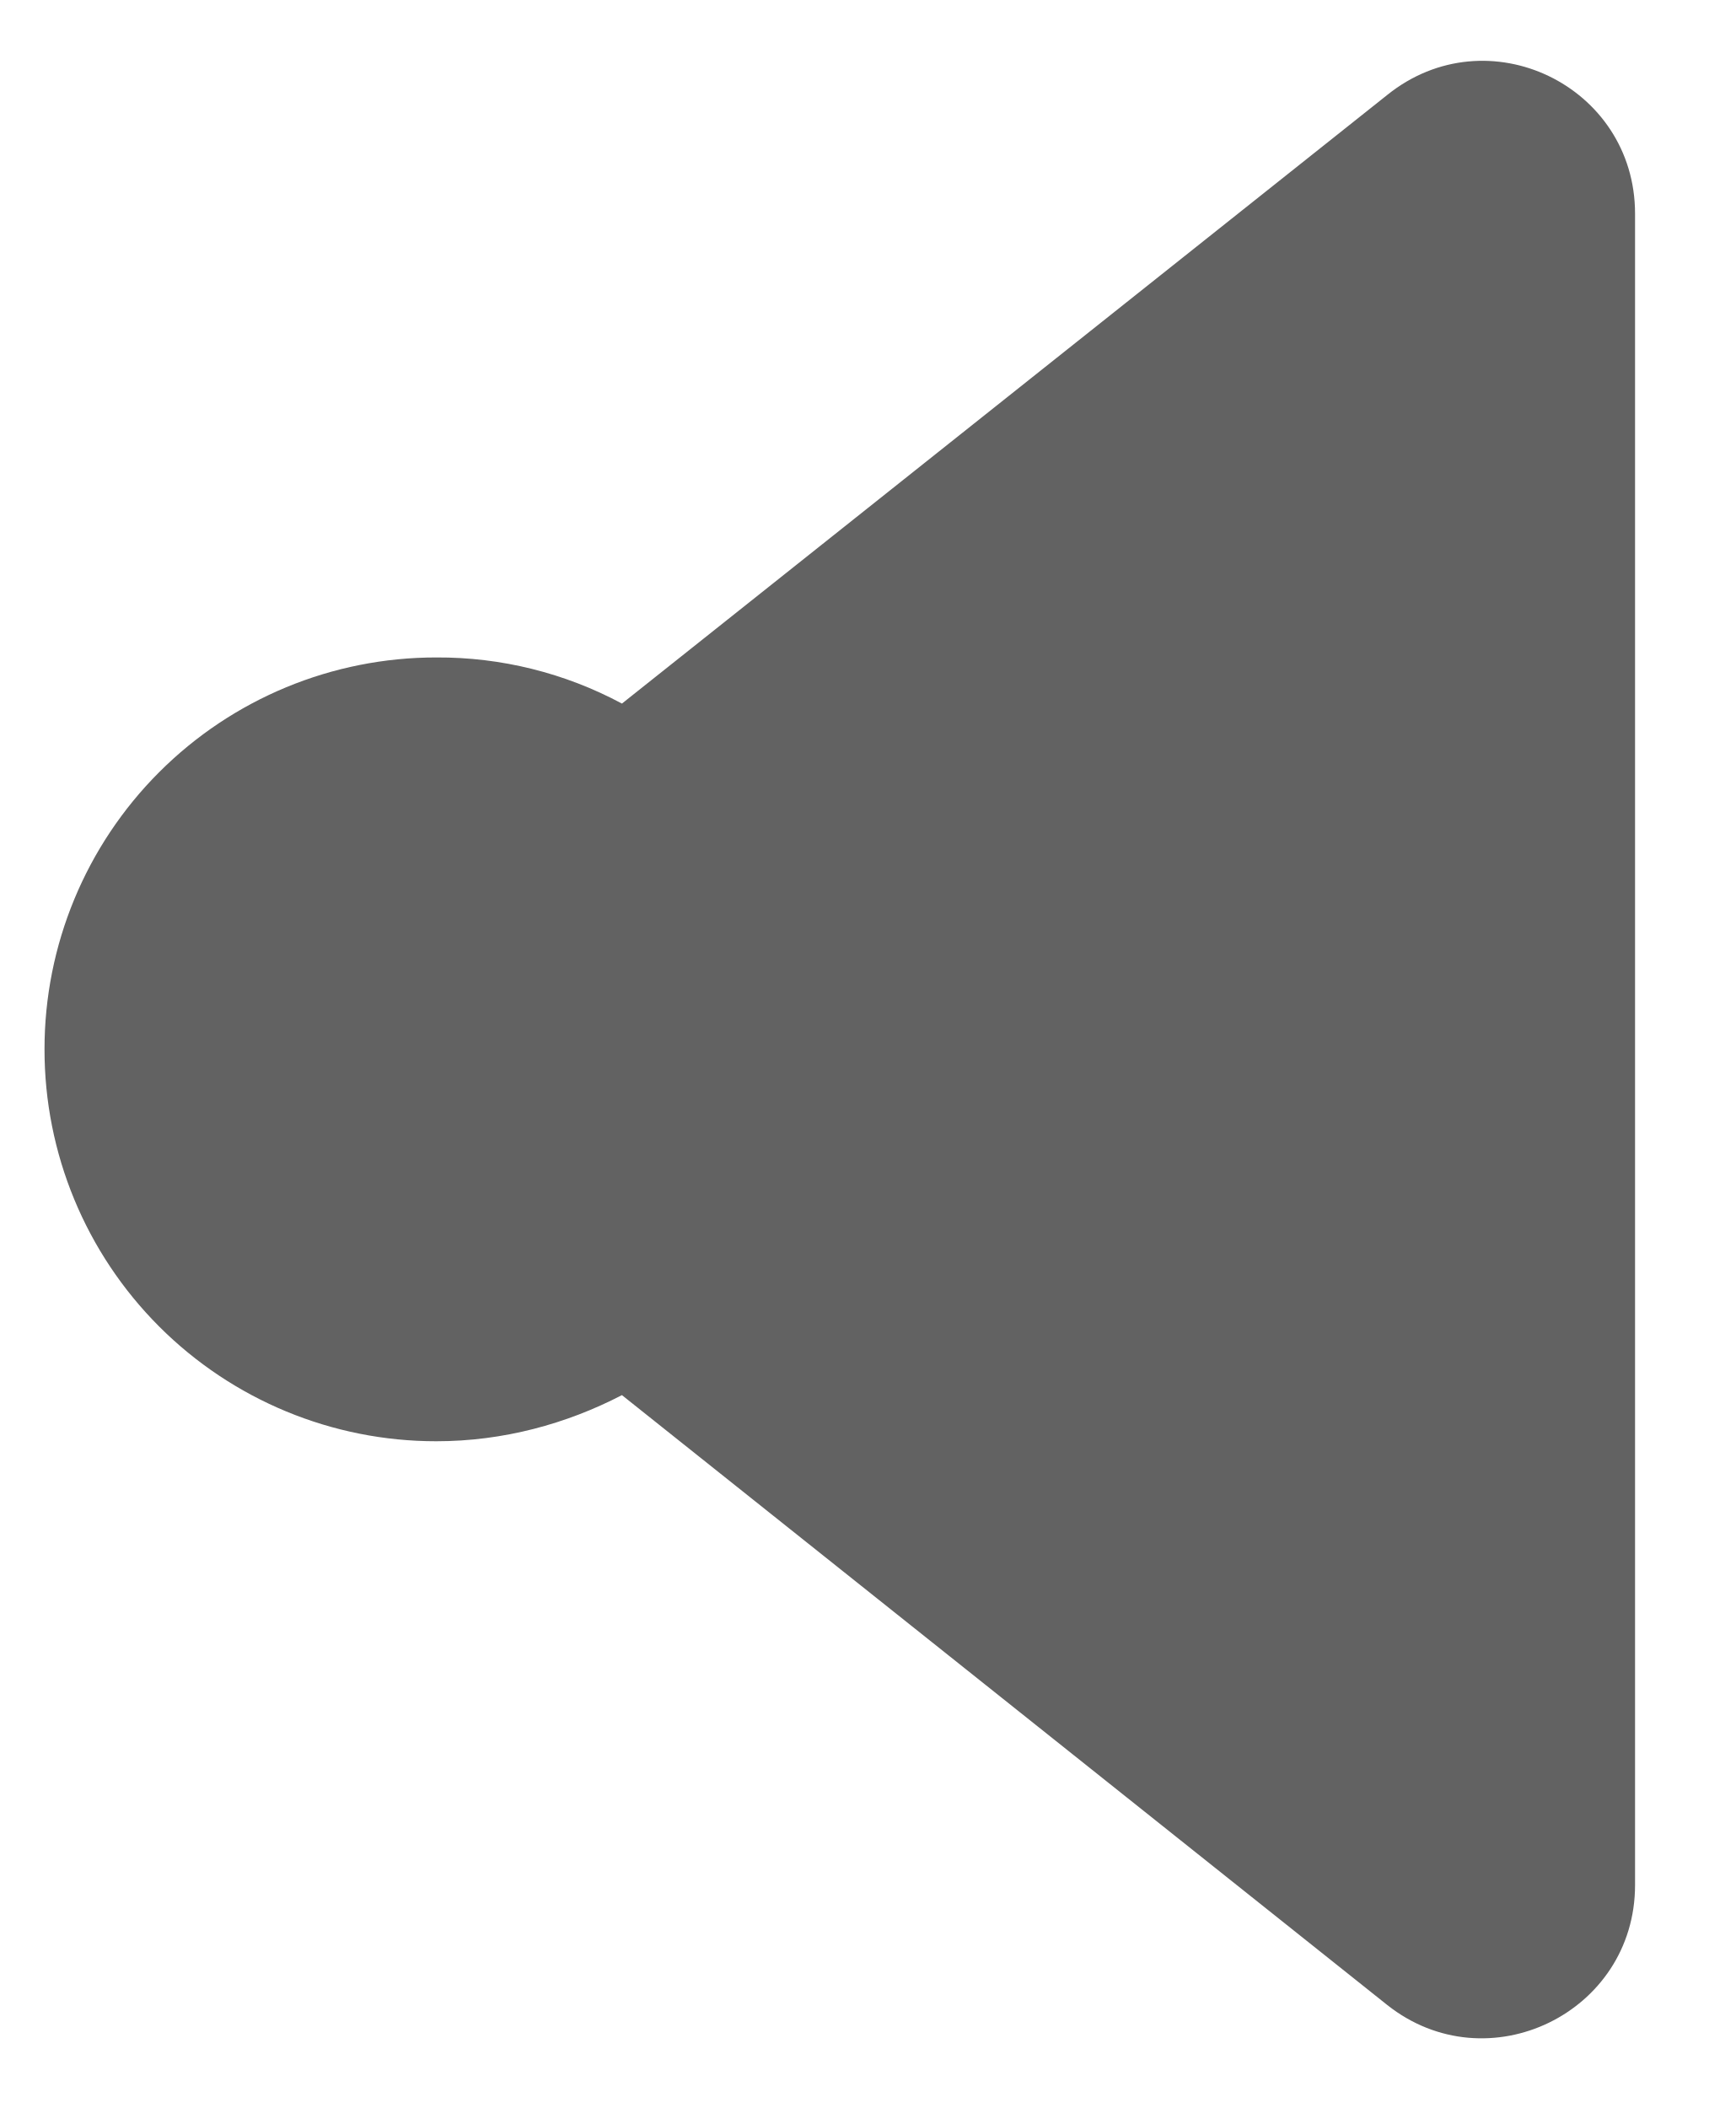
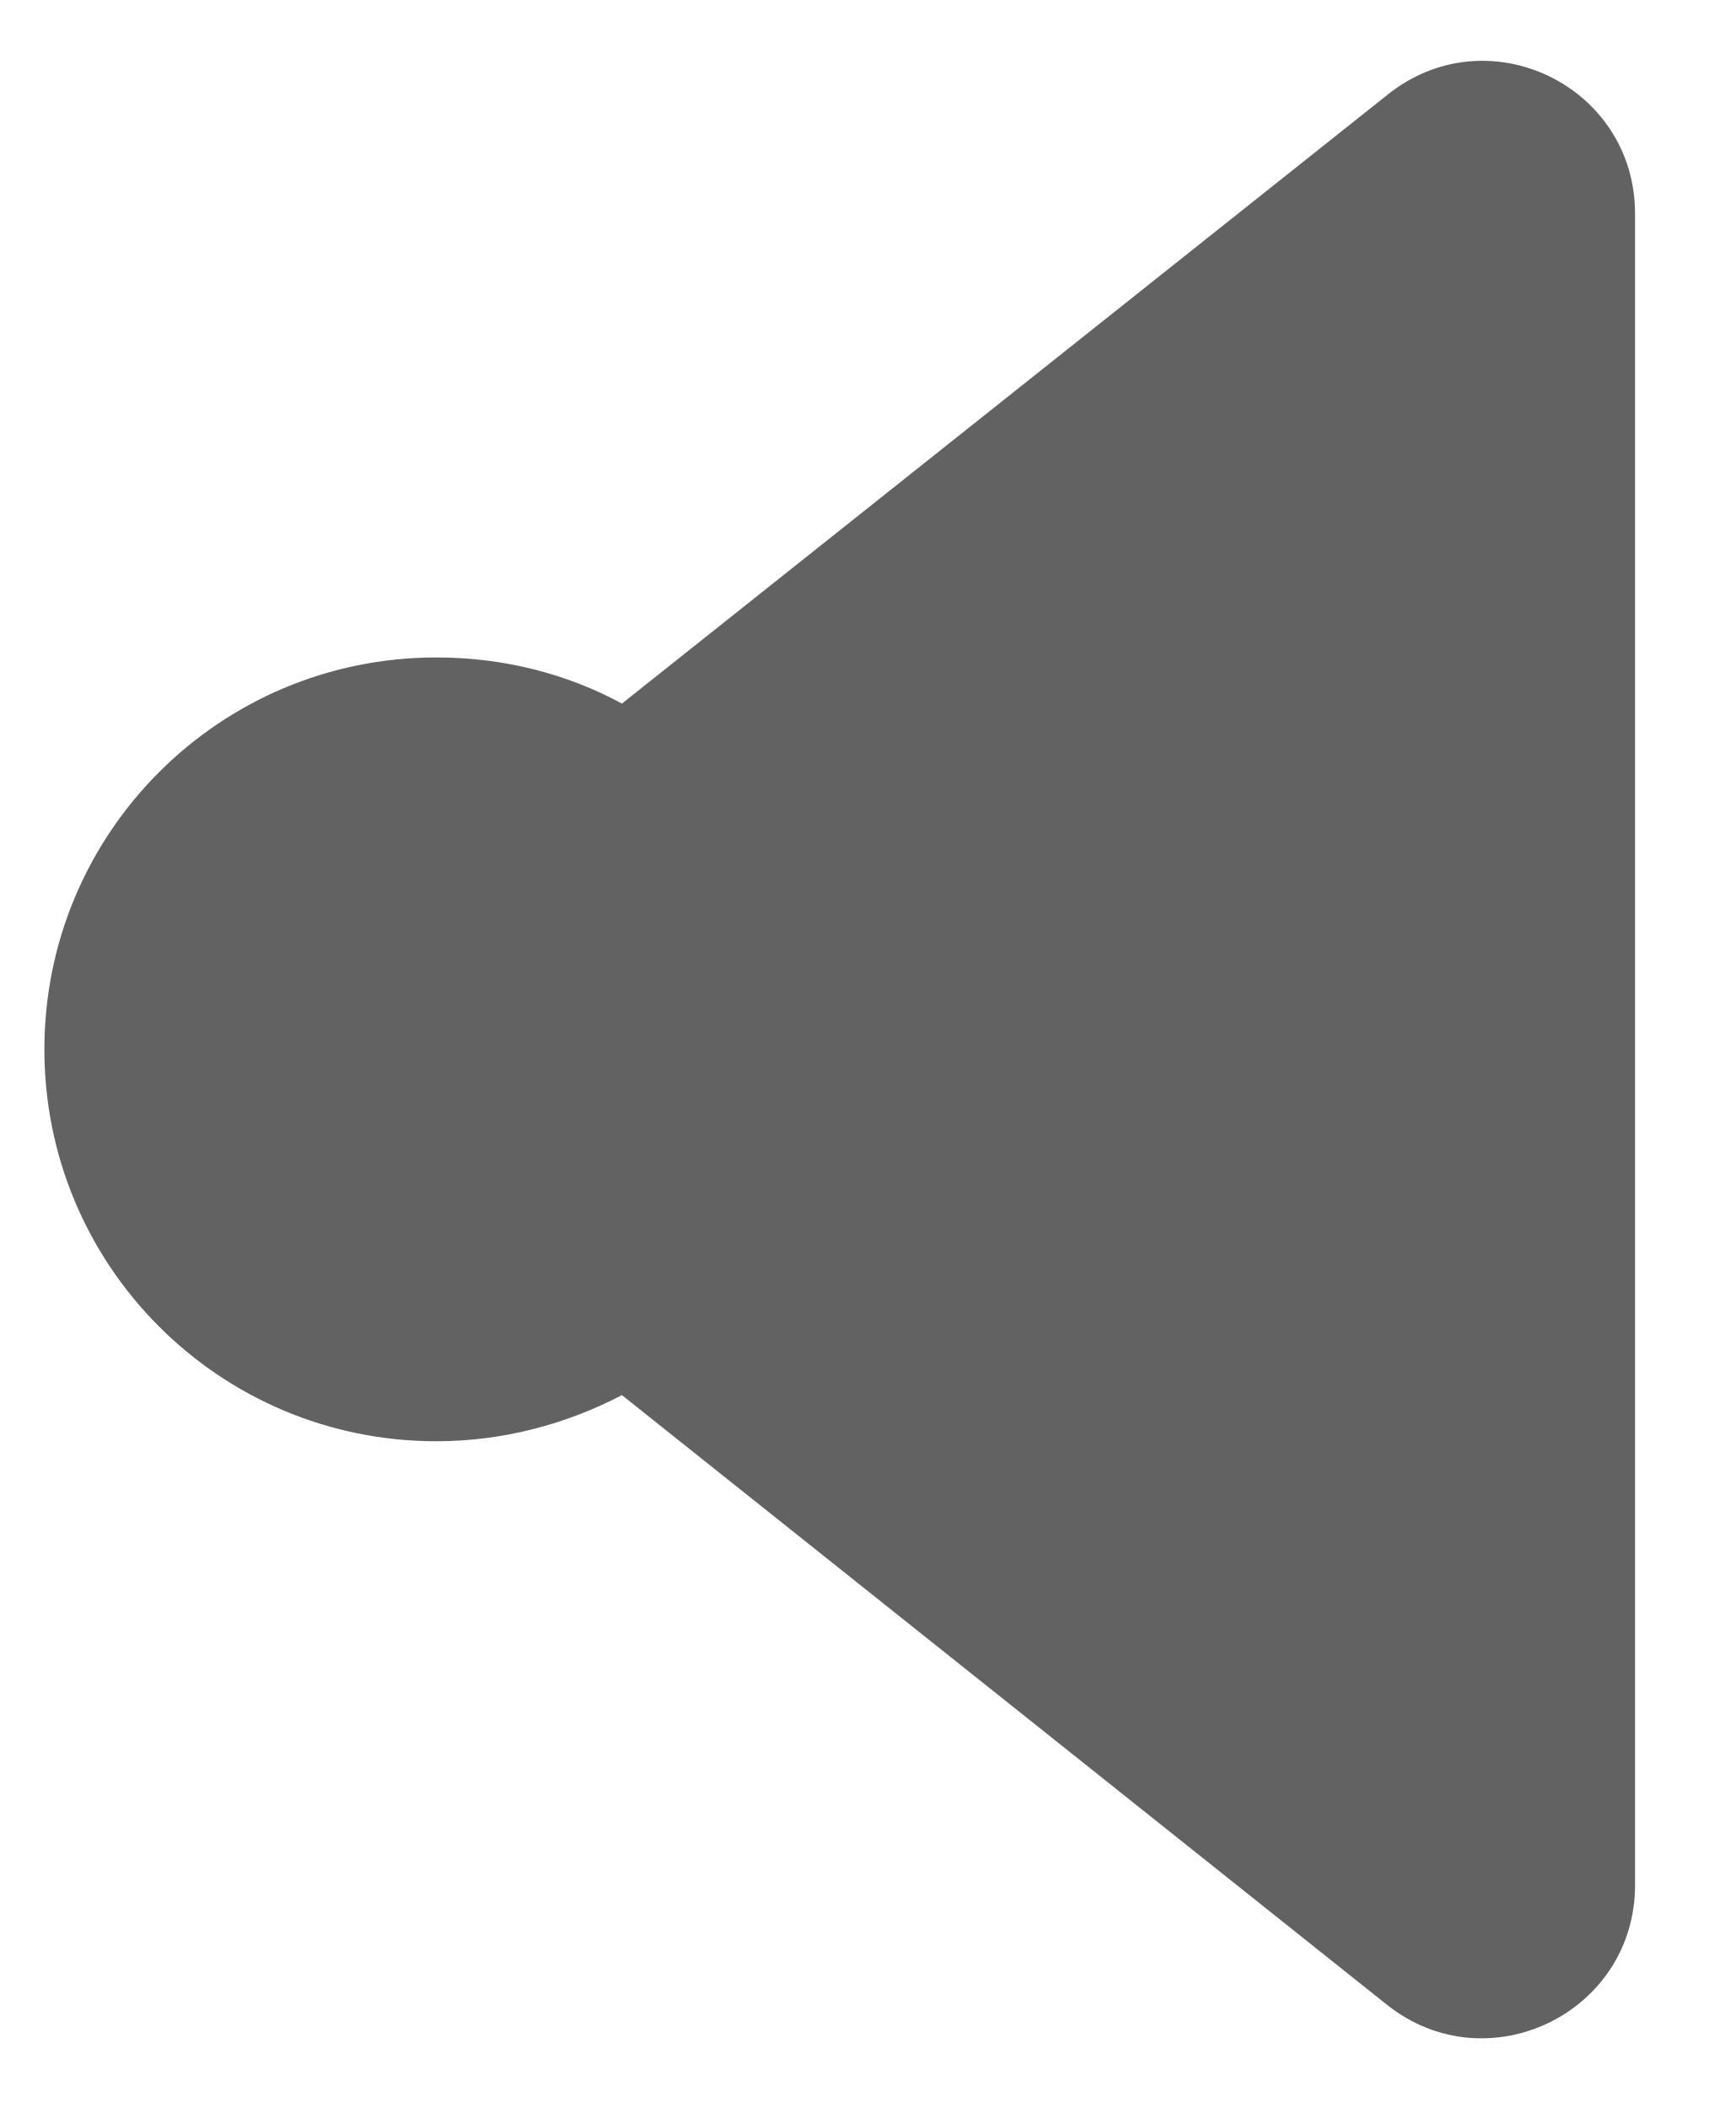
- <svg xmlns="http://www.w3.org/2000/svg" width="14" height="17" fill="none">
-   <path d="M11.188.766L5.016 5.674a3.132 3.132 0 00-1.497-.372 3.158 3.158 0 00-3.16 3.16 3.158 3.158 0 003.16 3.161c.54 0 1.05-.14 1.497-.372l6.172 4.918c.809.641 1.999.065 1.999-.967V1.723c0-1.032-1.19-1.608-1.999-.957z" fill="#626262" />
+ <svg xmlns="http://www.w3.org/2000/svg" width="14" height="17" viewBox="0 0 14 17" fill="none">
+   <path d="M11.188 0.766L5.016 5.674C4.57 5.432 4.058 5.302 3.519 5.302C1.771 5.302 0.358 6.715 0.358 8.463C0.358 10.21 1.771 11.623 3.519 11.623C4.058 11.623 4.57 11.484 5.016 11.251L11.188 16.169C11.997 16.81 13.187 16.234 13.187 15.202V1.723C13.187 0.691 11.997 0.115 11.188 0.766Z" fill="#626262" />
</svg>
